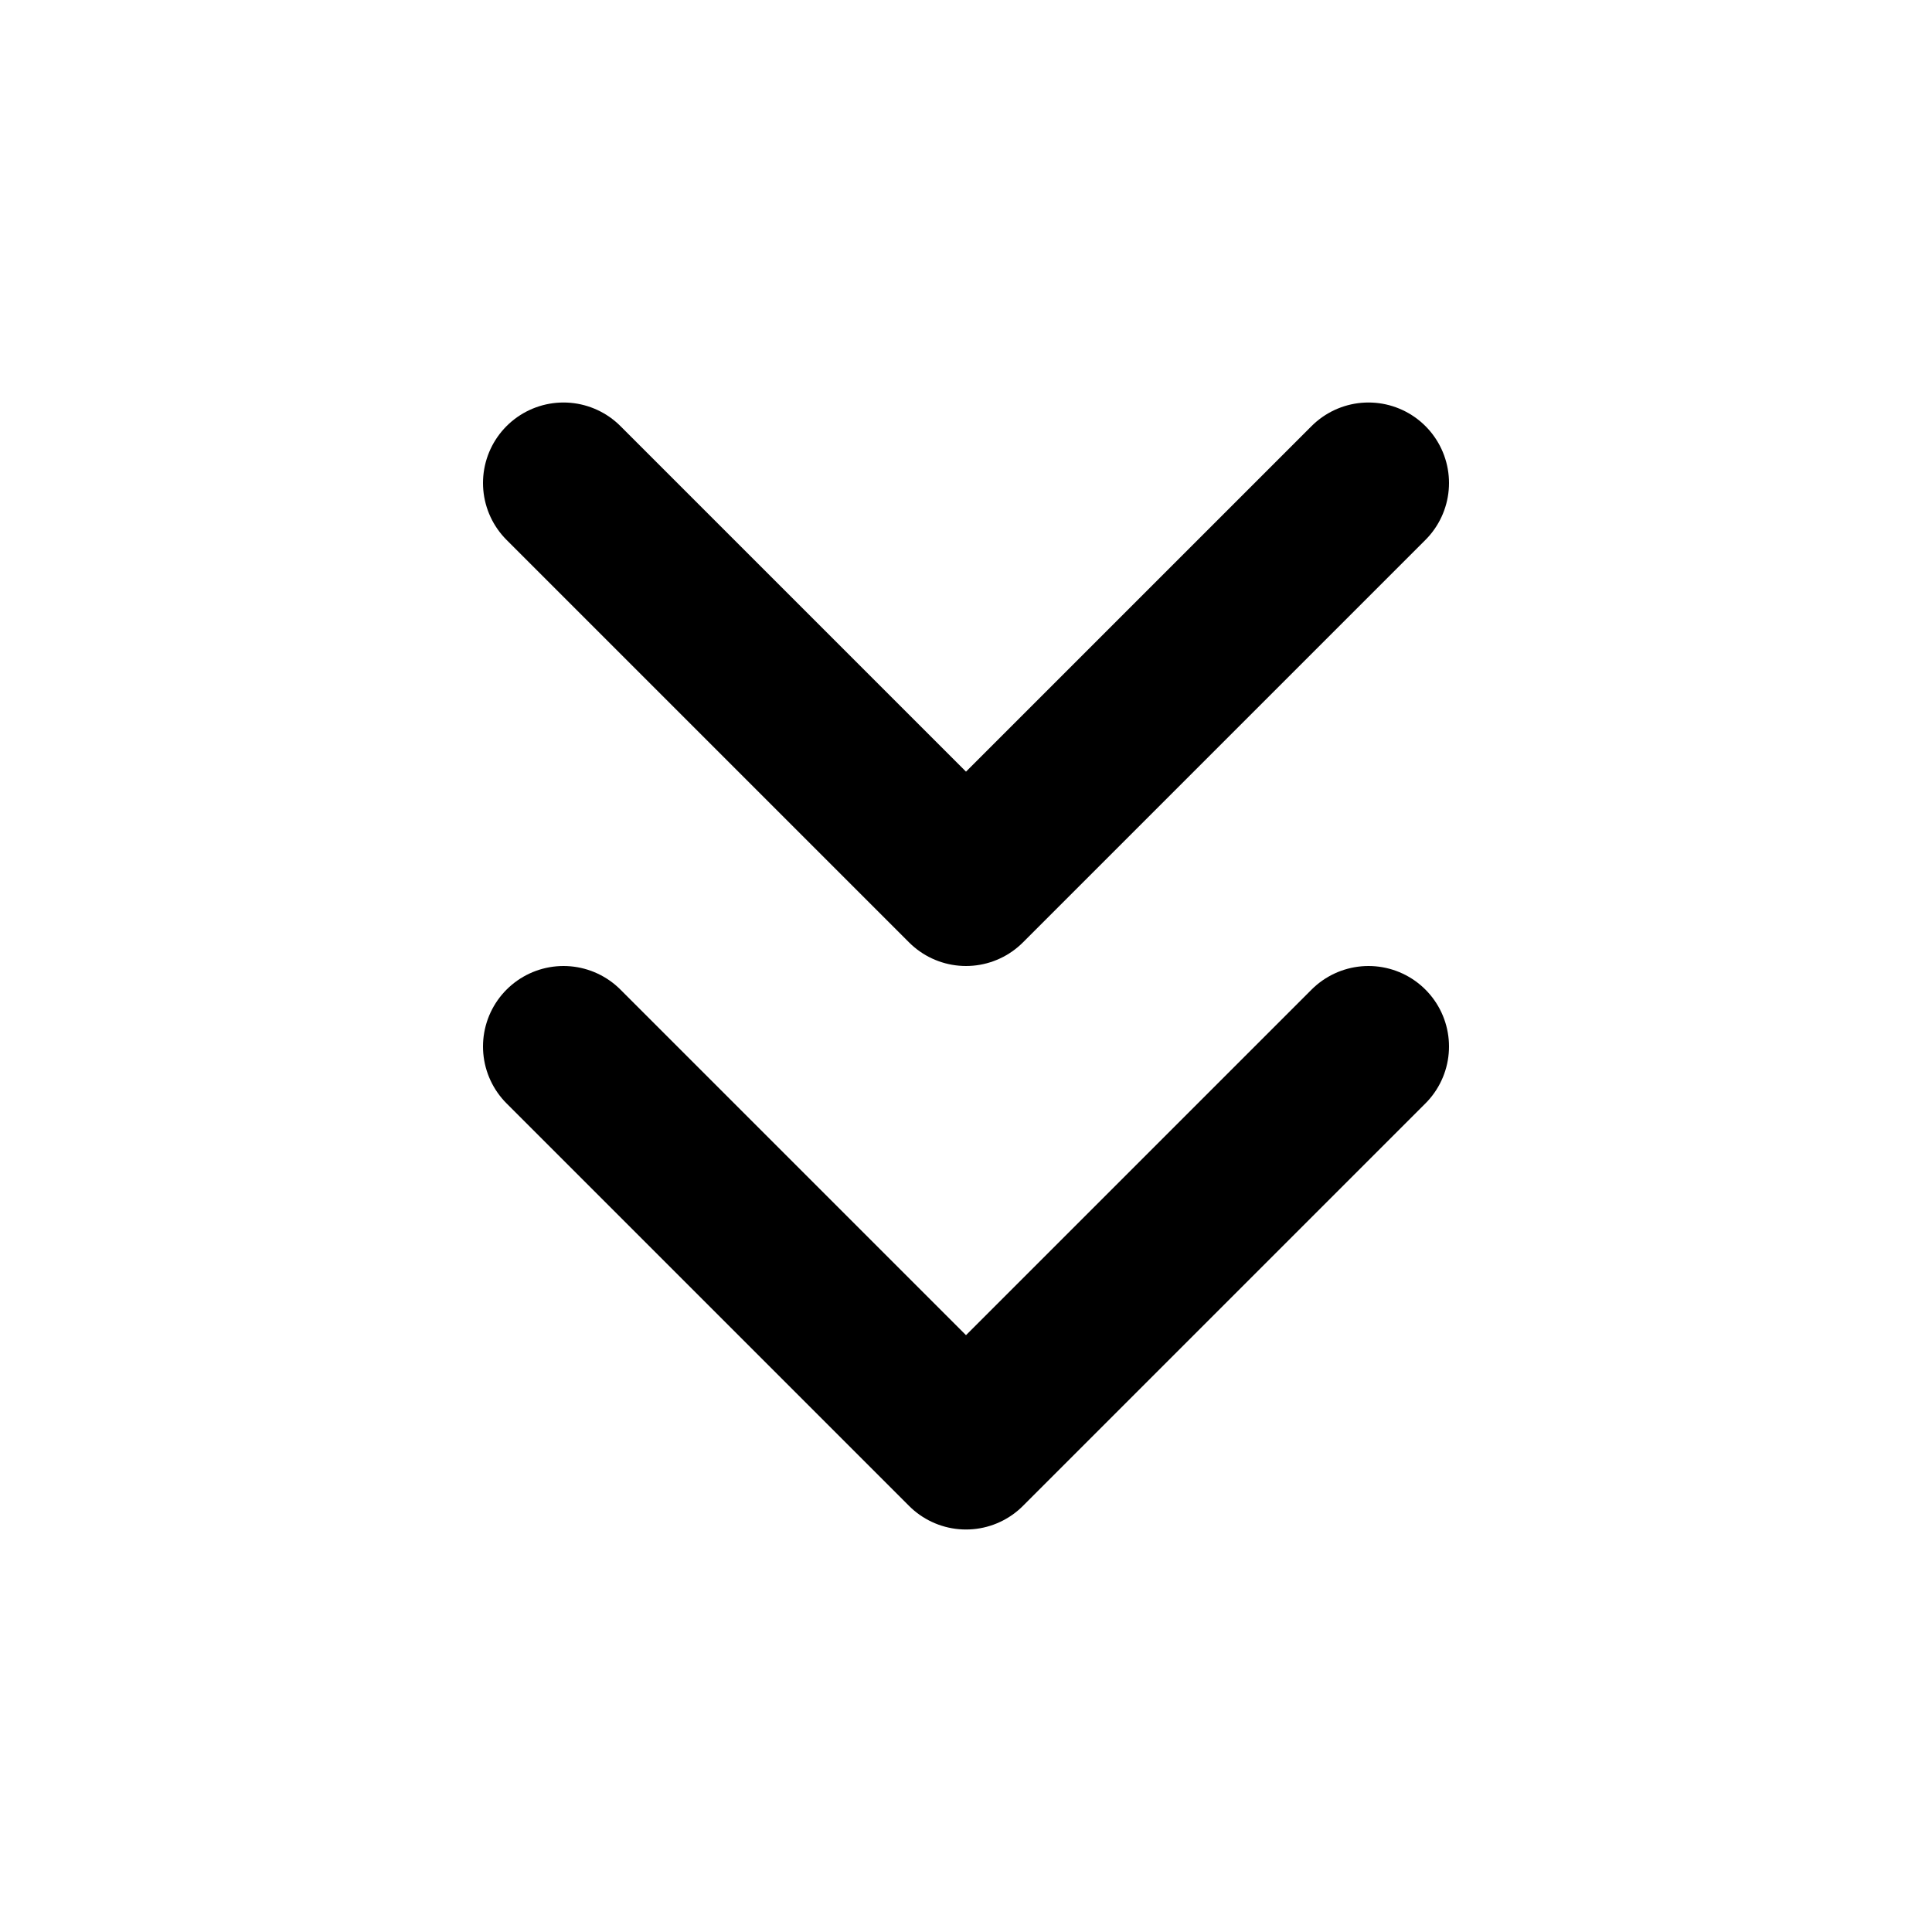
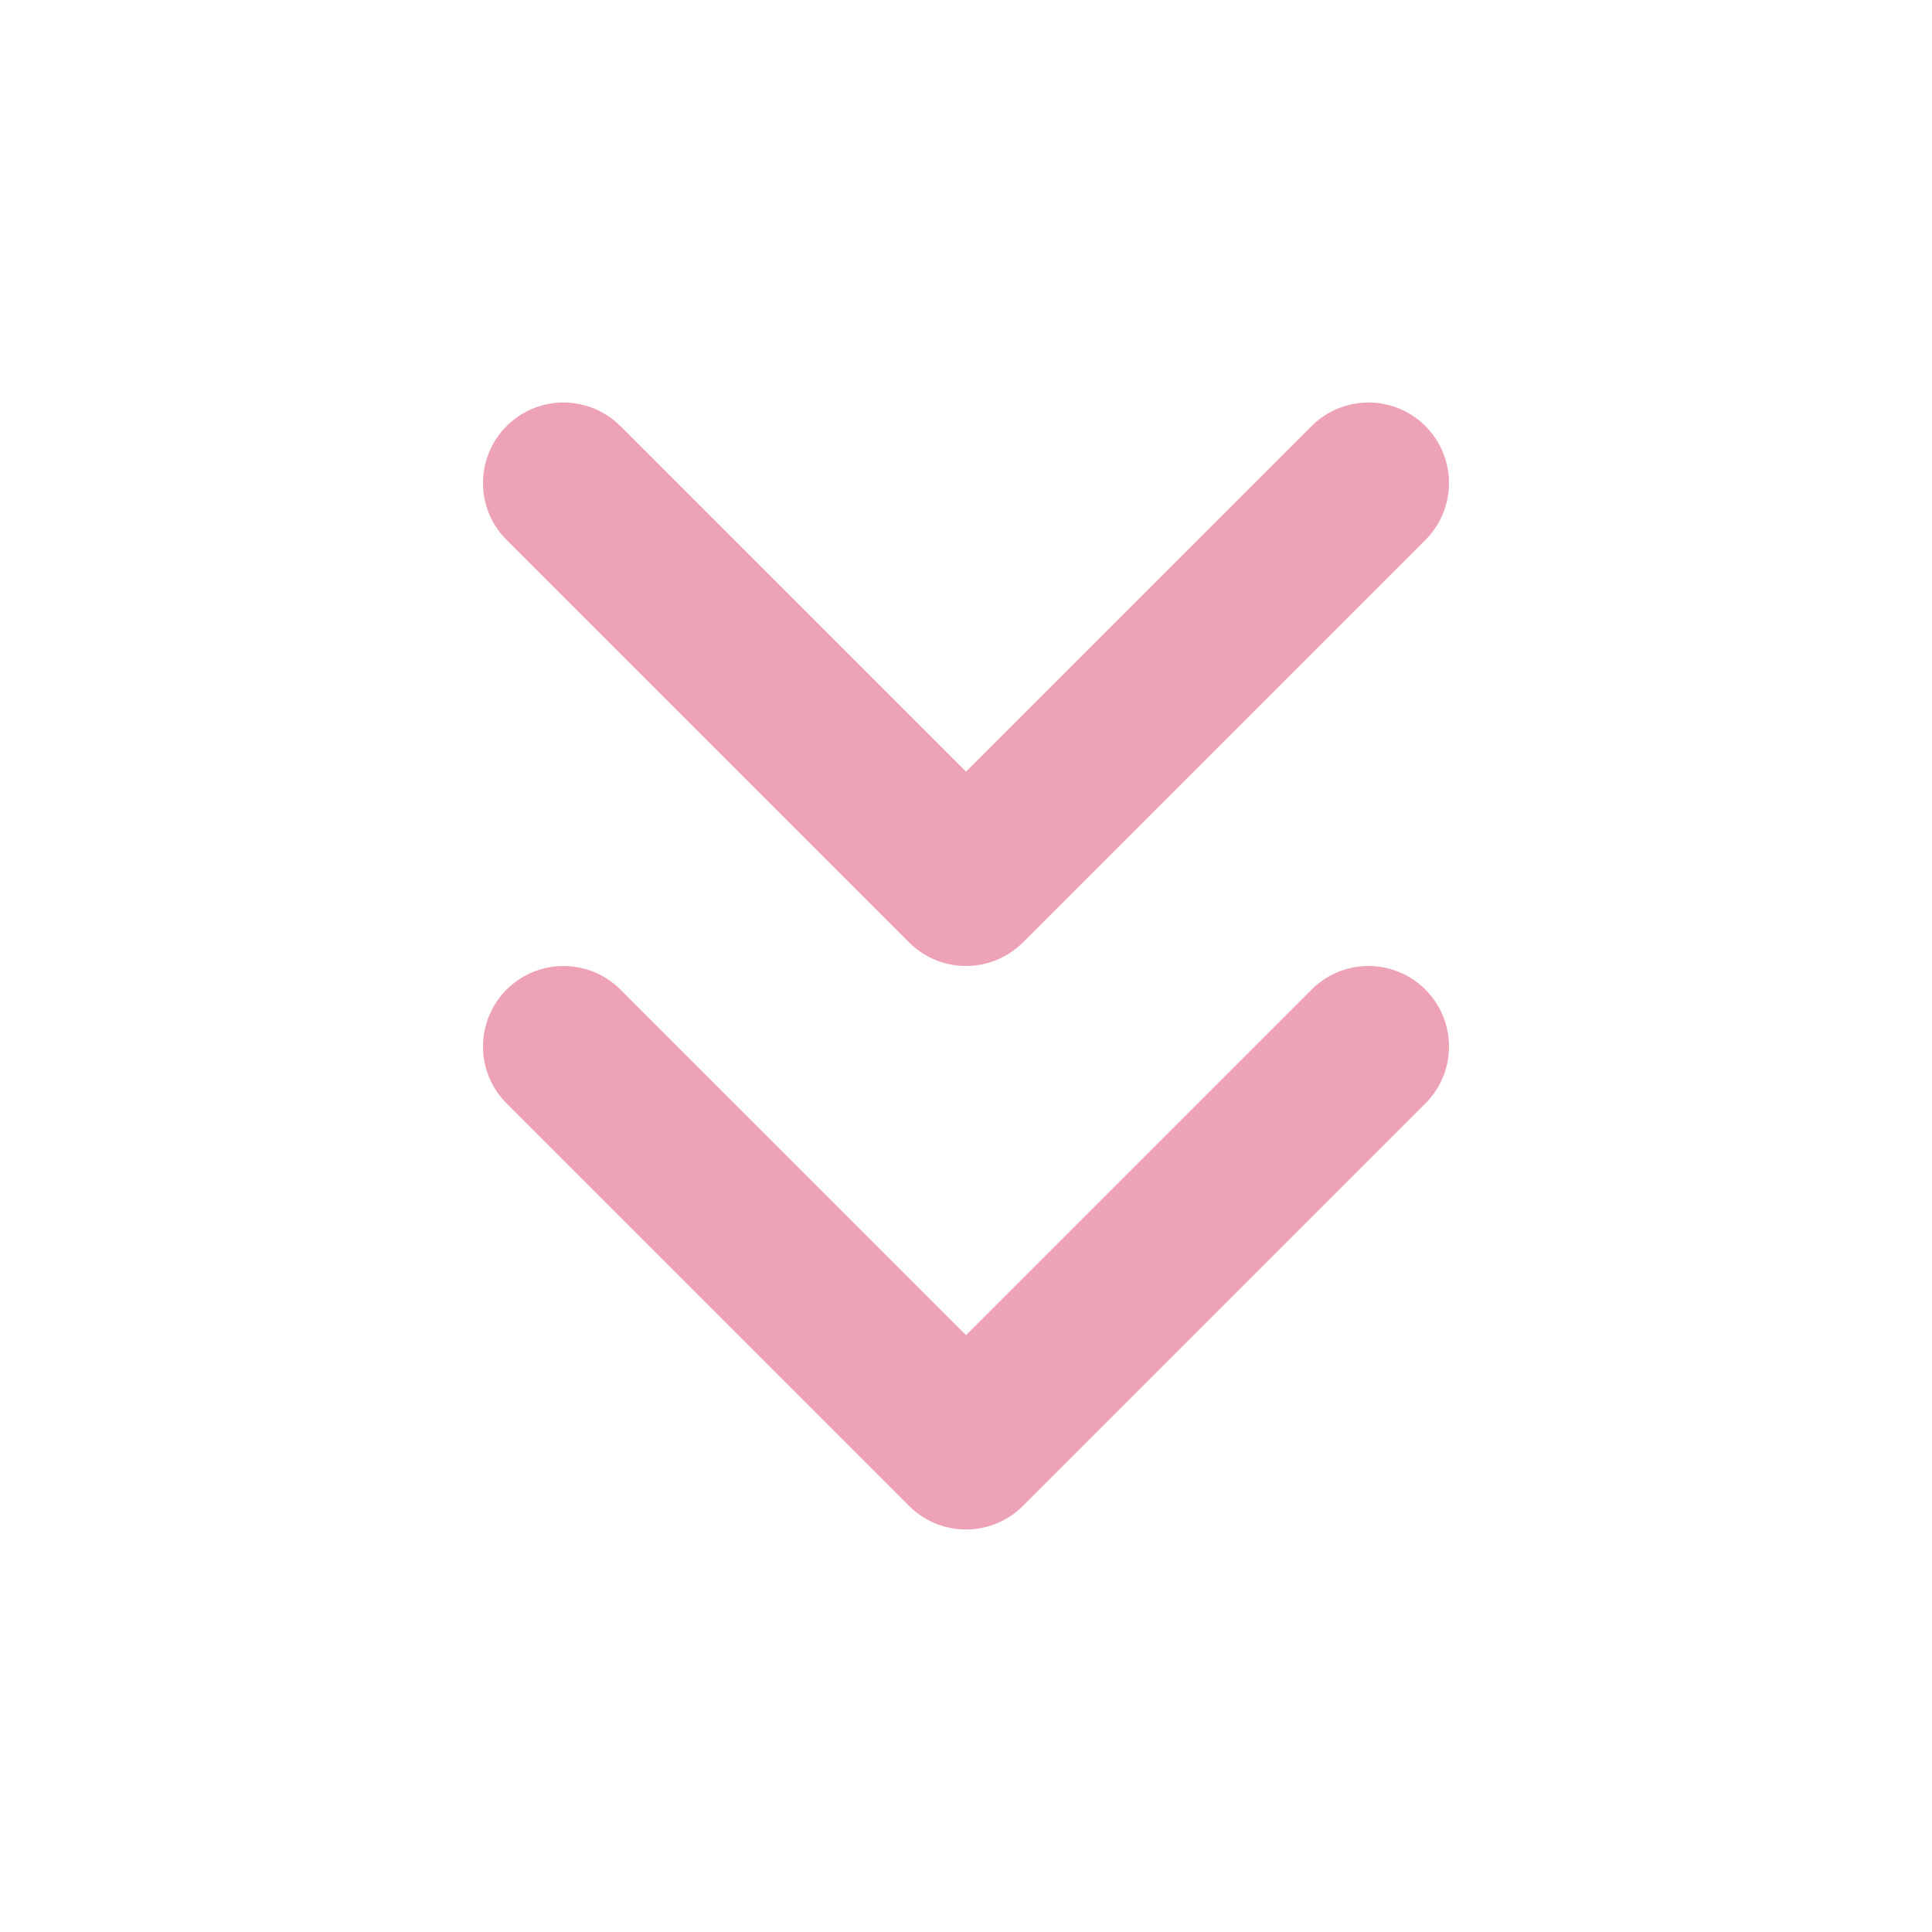
- <svg xmlns="http://www.w3.org/2000/svg" width="24" height="24" viewBox="0 0 24 24" fill="none" stroke="currentColor" stroke-width="2" stroke-linecap="round" stroke-linejoin="round" class="feather feather-chevrons-down">
+ <svg xmlns="http://www.w3.org/2000/svg" width="24" height="24" viewBox="0 0 24 24" fill="none" stroke="#eda2b6" stroke-width="2" stroke-linecap="round" stroke-linejoin="round" class="feather feather-chevrons-down">
  <polyline points="7 13 12 18 17 13" />
  <polyline points="7 6 12 11 17 6" />
</svg>
